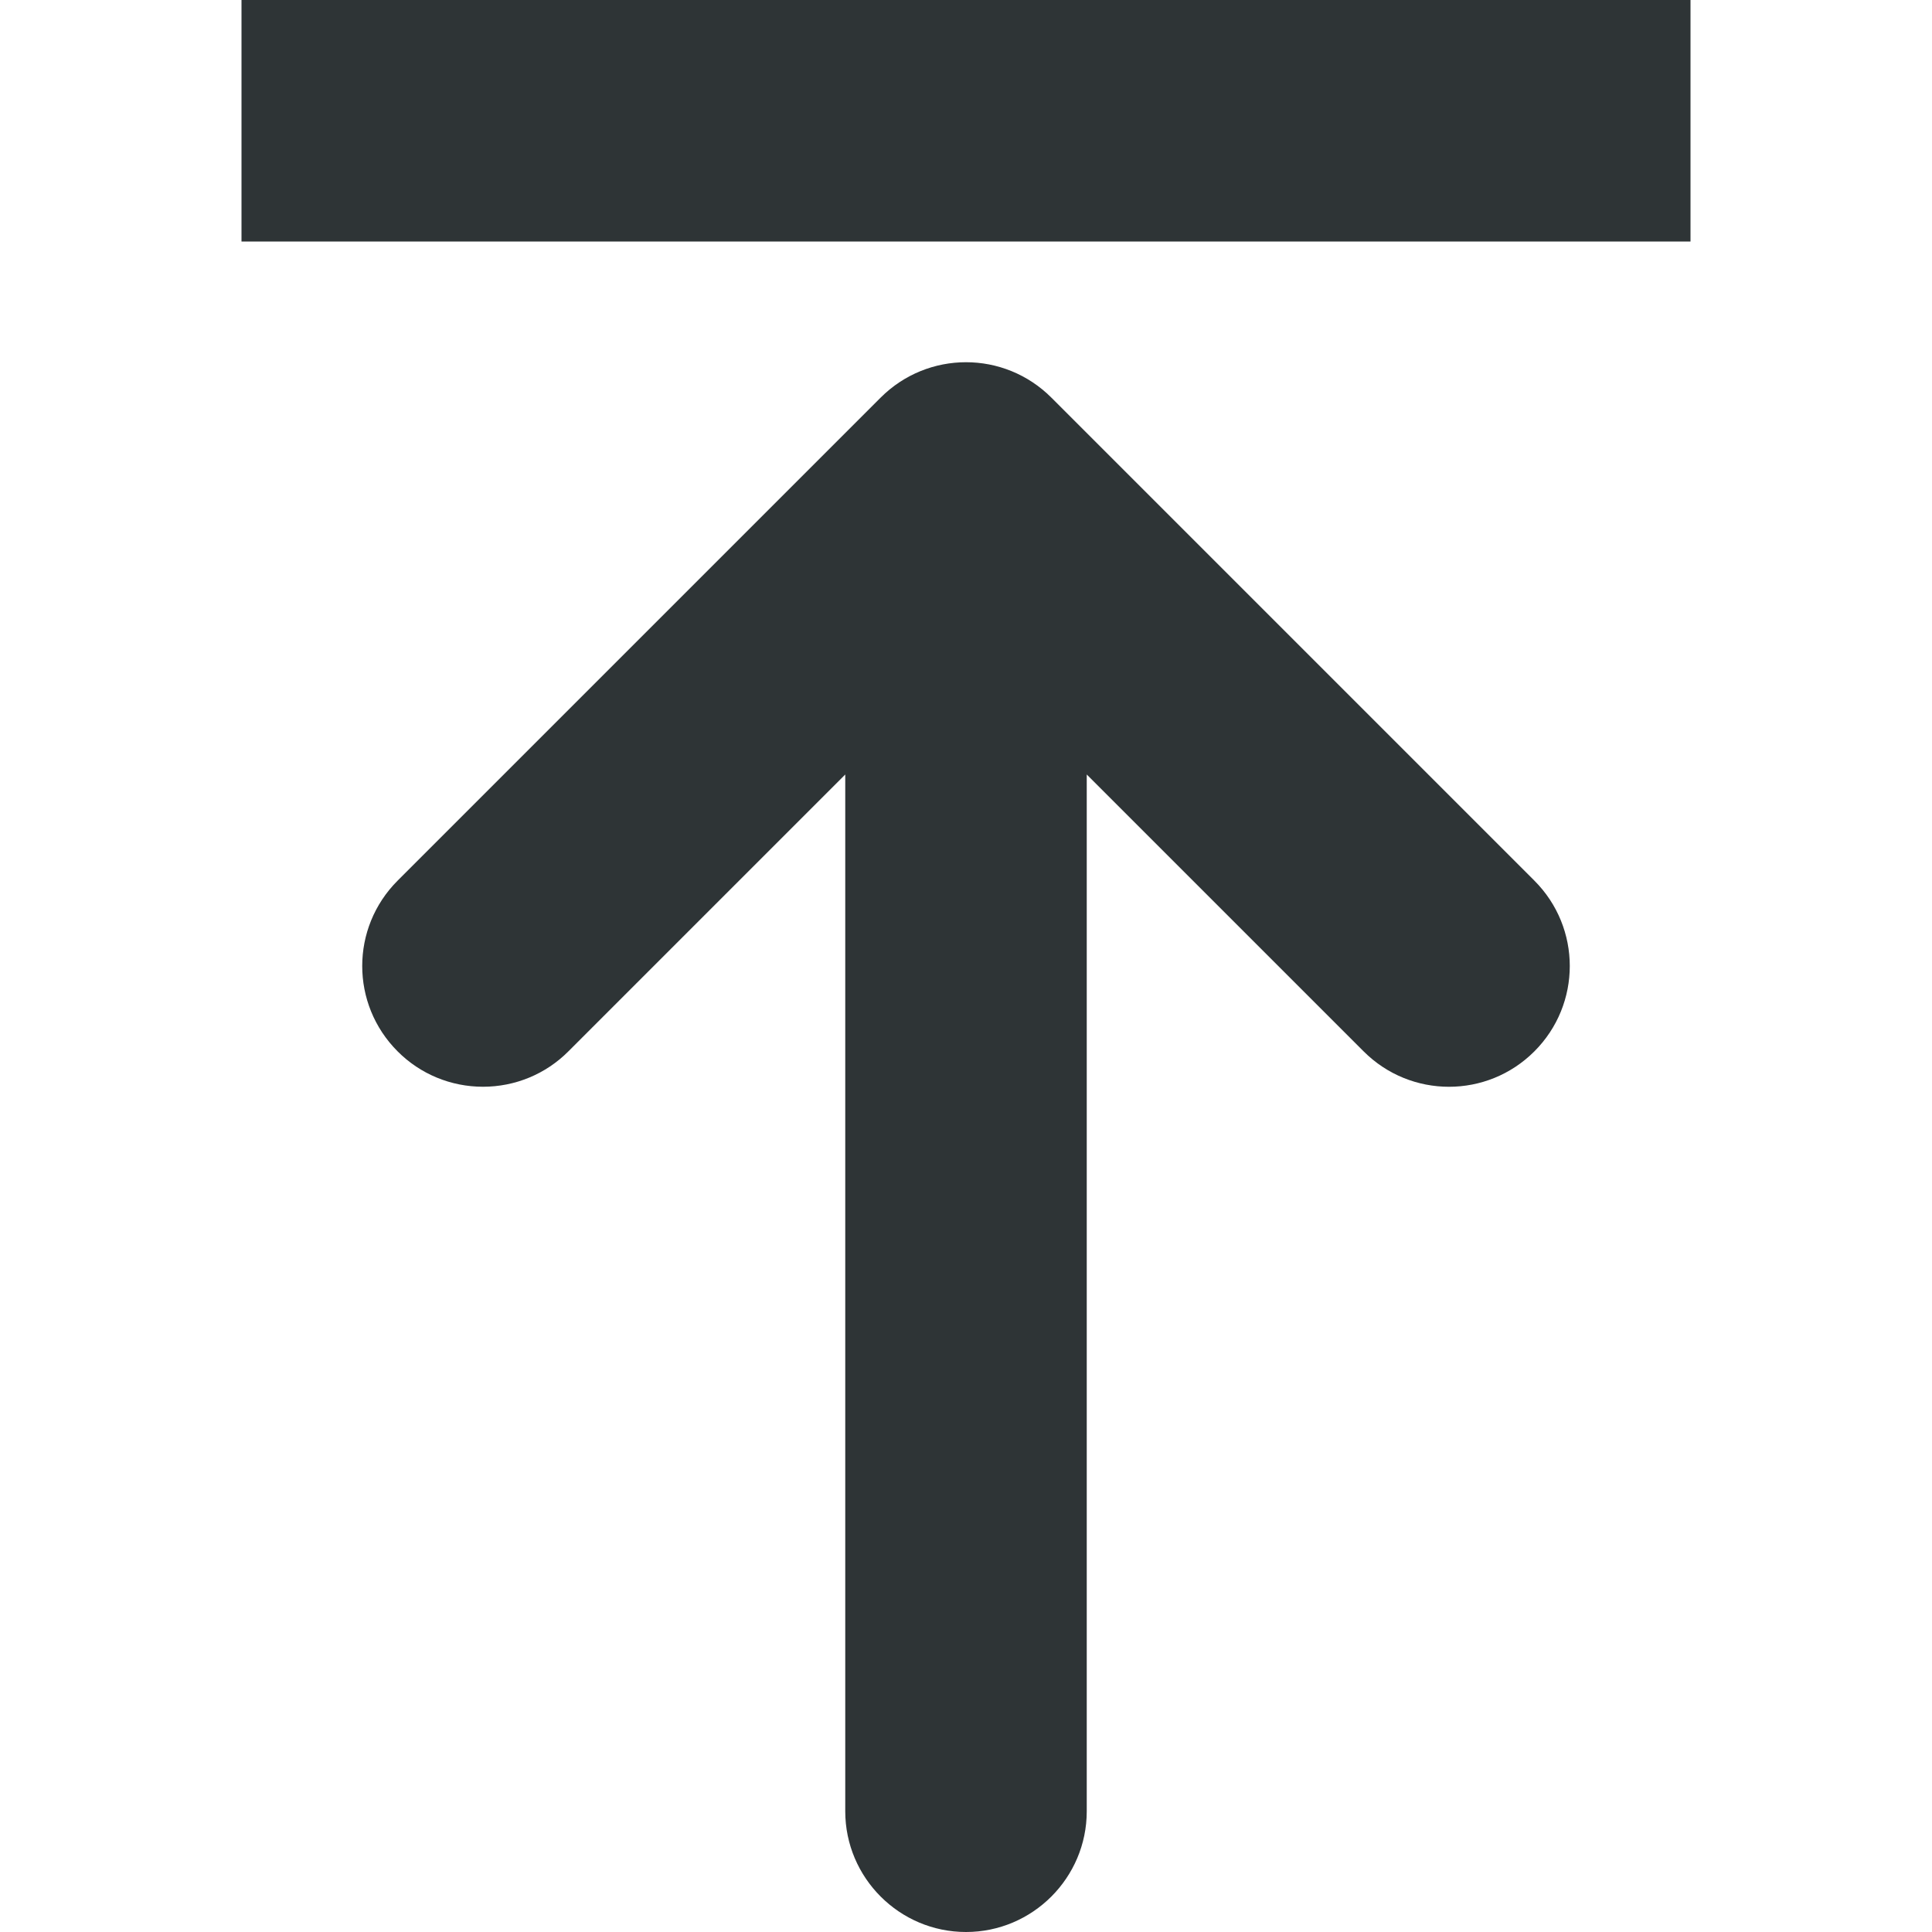
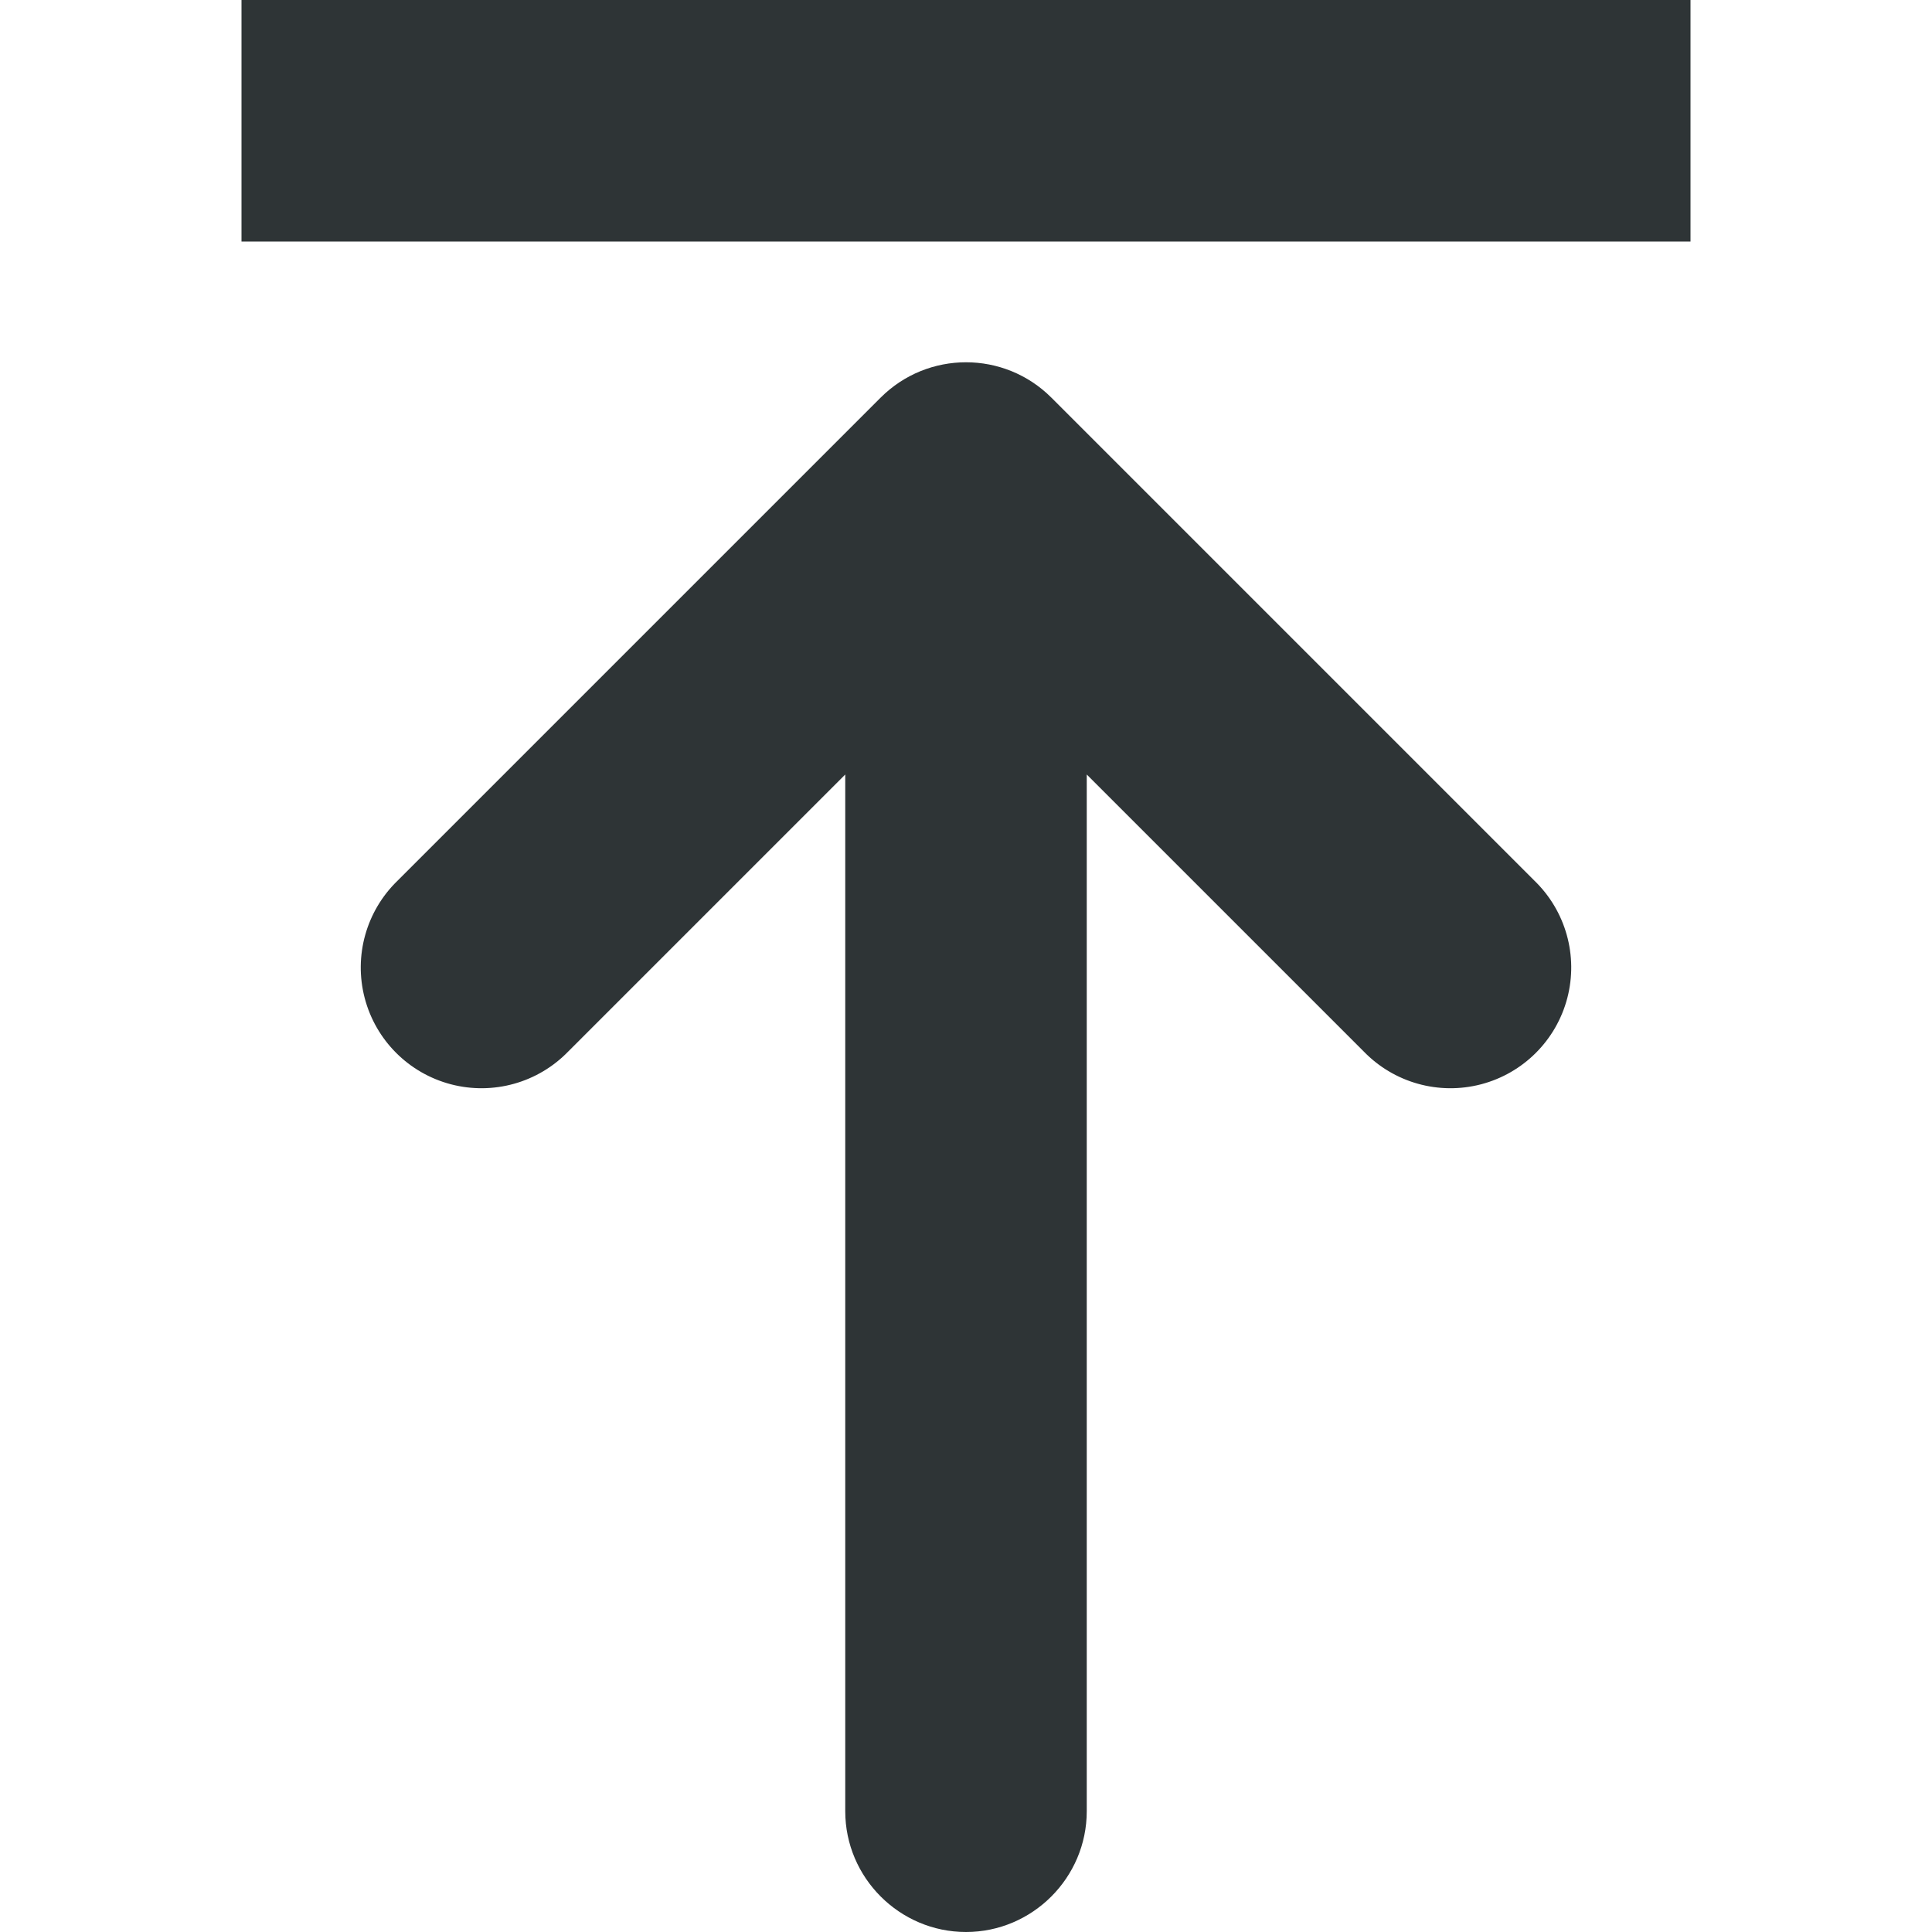
- <svg xmlns="http://www.w3.org/2000/svg" height="16px" viewBox="0 0 16 16" width="16px" version="1.1" id="svg4">
-   <defs id="defs8" />
-   <path d="M 8,16 C 7.449,16 7,15.551 7,15 V 6.414 L 4.707,8.707 C 4.52,8.895 4.266,9 4,9 3.734,9 3.48,8.895 3.293,8.707 c -0.391,-0.391 -0.391,-1.023 0,-1.414 l 4,-4 c 0.391,-0.391 1.023,-0.391 1.414,0 l 4,4 c 0.391,0.391 0.391,1.023 0,1.414 -0.391,0.391 -1.023,0.391 -1.414,0 L 9,6.414 V 15 c 0,0.551 -0.449,1 -1,1 z M 2,2 V 0 h 12 v 2 z m 0,0" fill="#2e3436" id="path2" />
+ <svg xmlns="http://www.w3.org/2000/svg" width="16" height="16">
+   <path fill="#2e3436" d="M8 16c-.55 0-1-.45-1-1V6.414L4.707 8.707a1 1 0 1 1-1.414-1.414l4-4a1 1 0 0 1 1.414 0l4 4a1 1 0 1 1-1.414 1.414L9 6.414V15c0 .55-.45 1-1 1zM2 2V0h12v2zm0 0" />
</svg>
